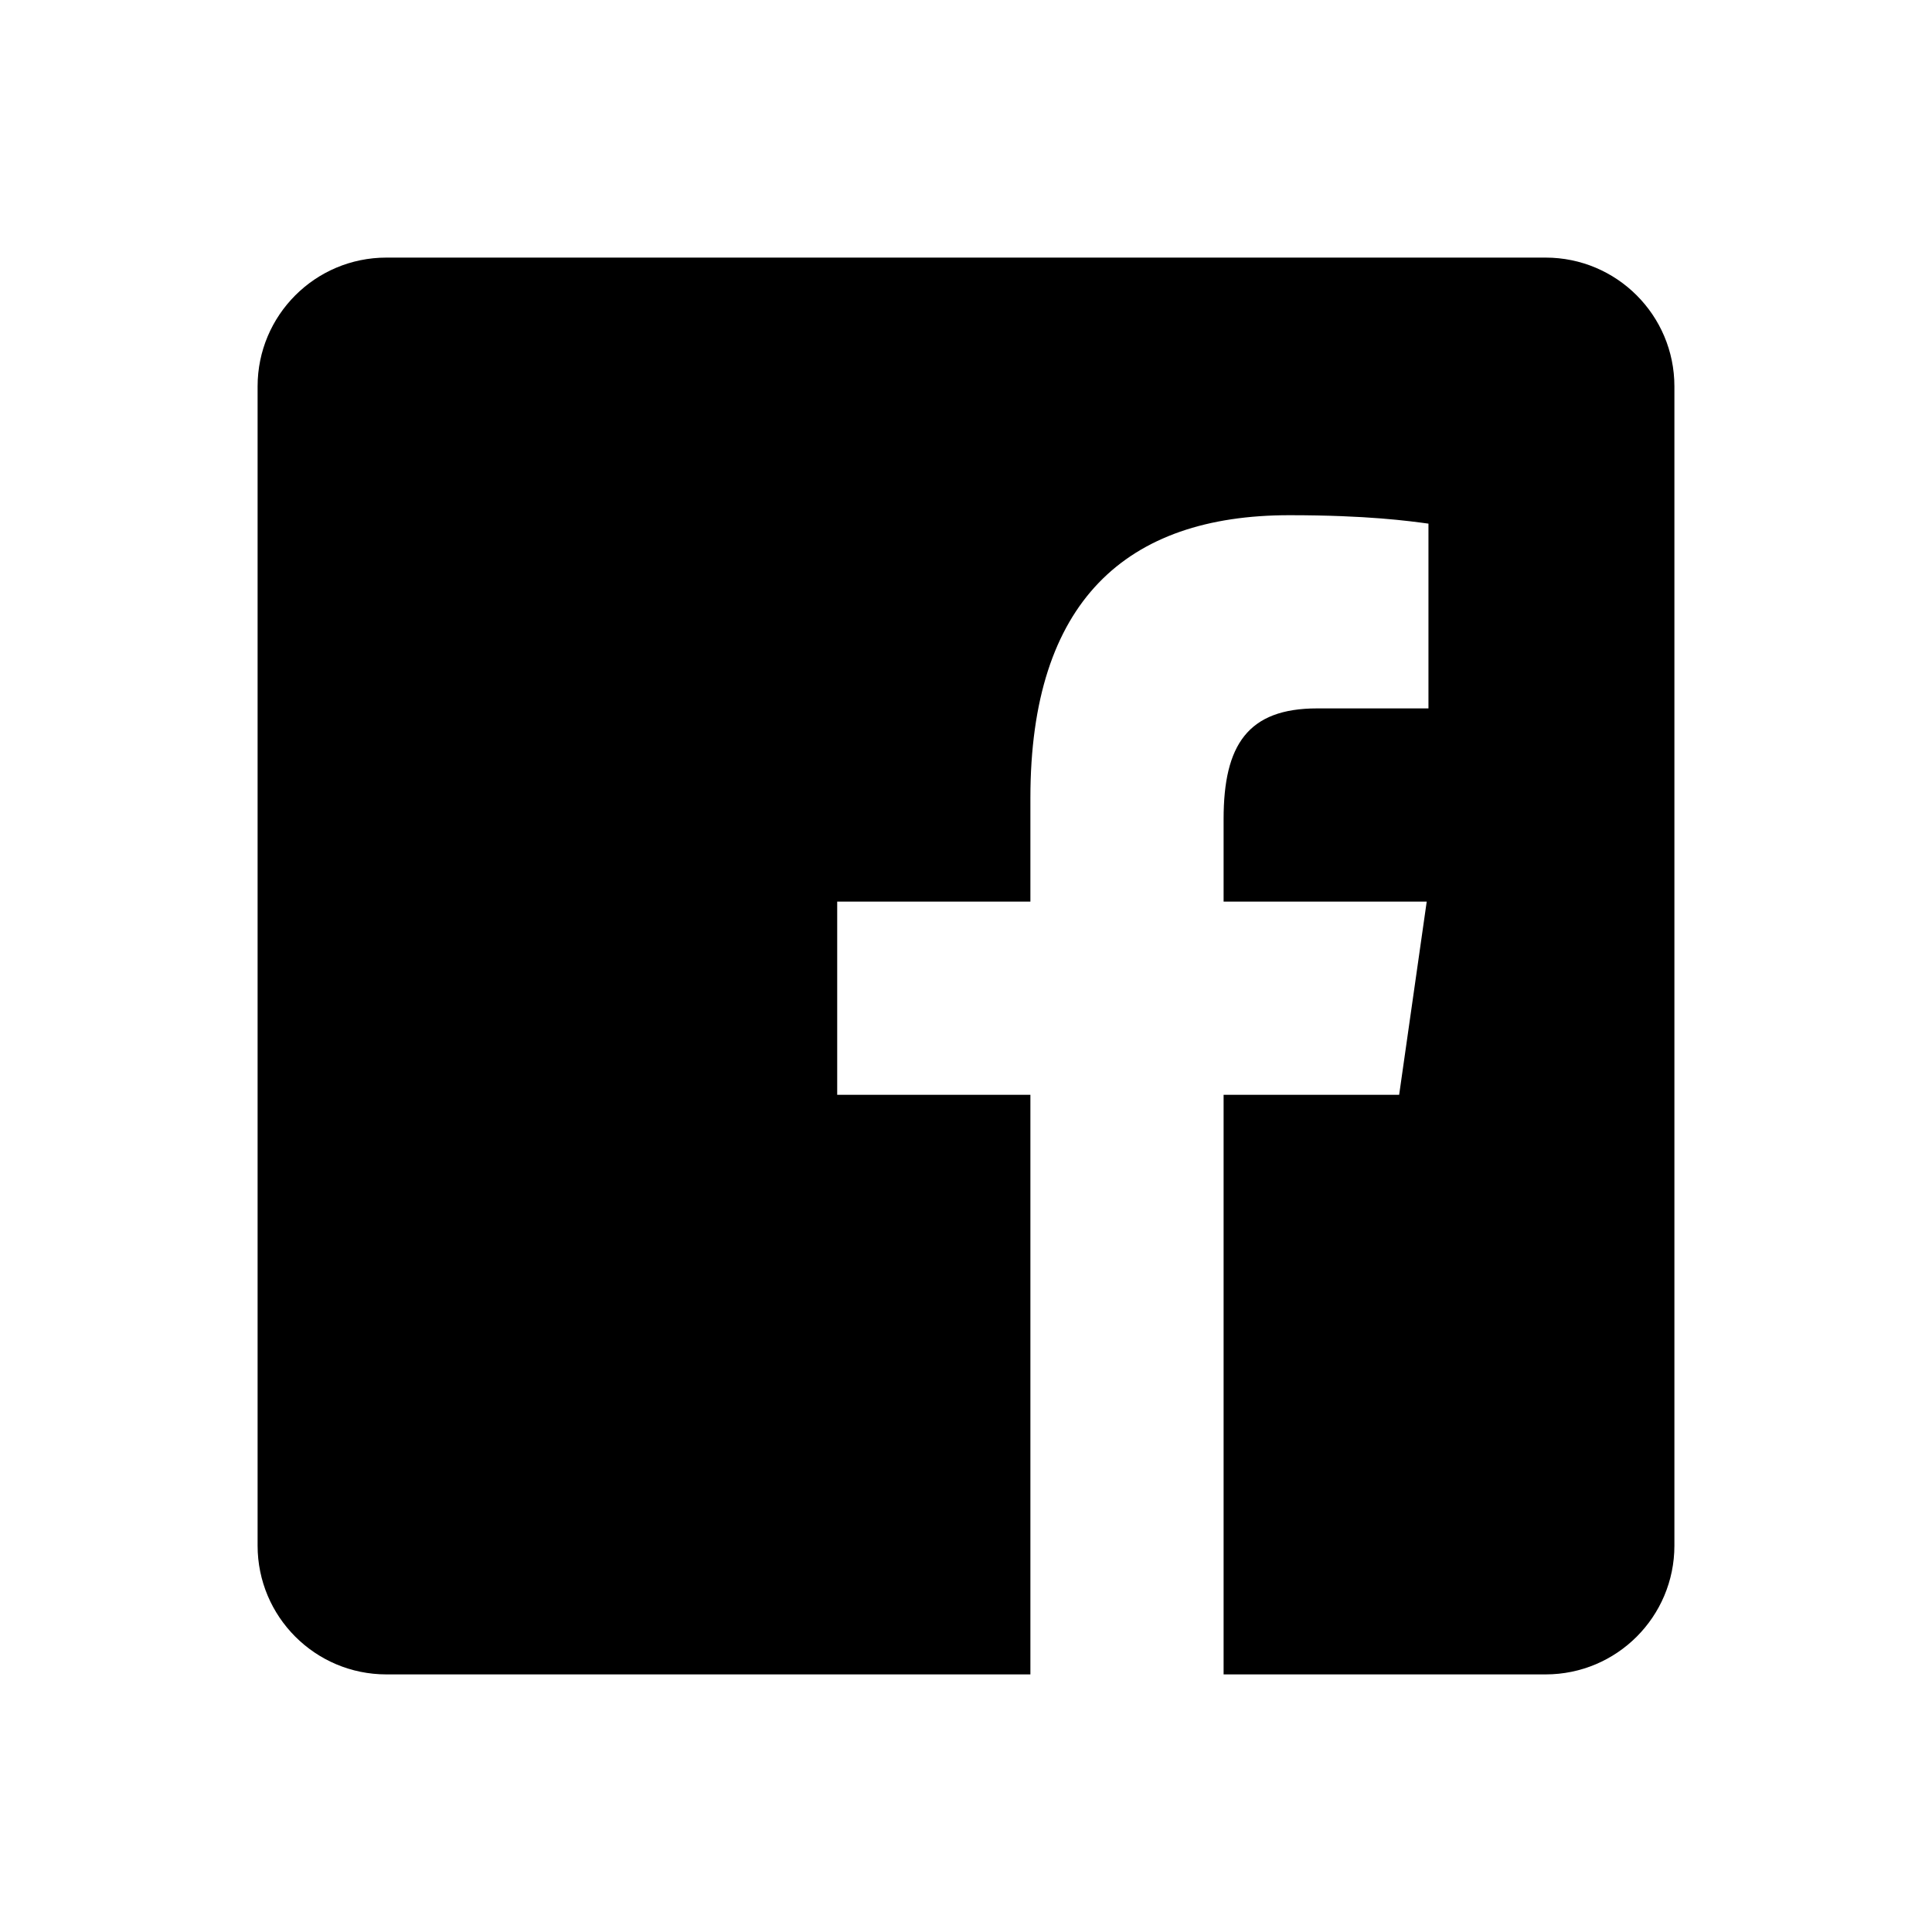
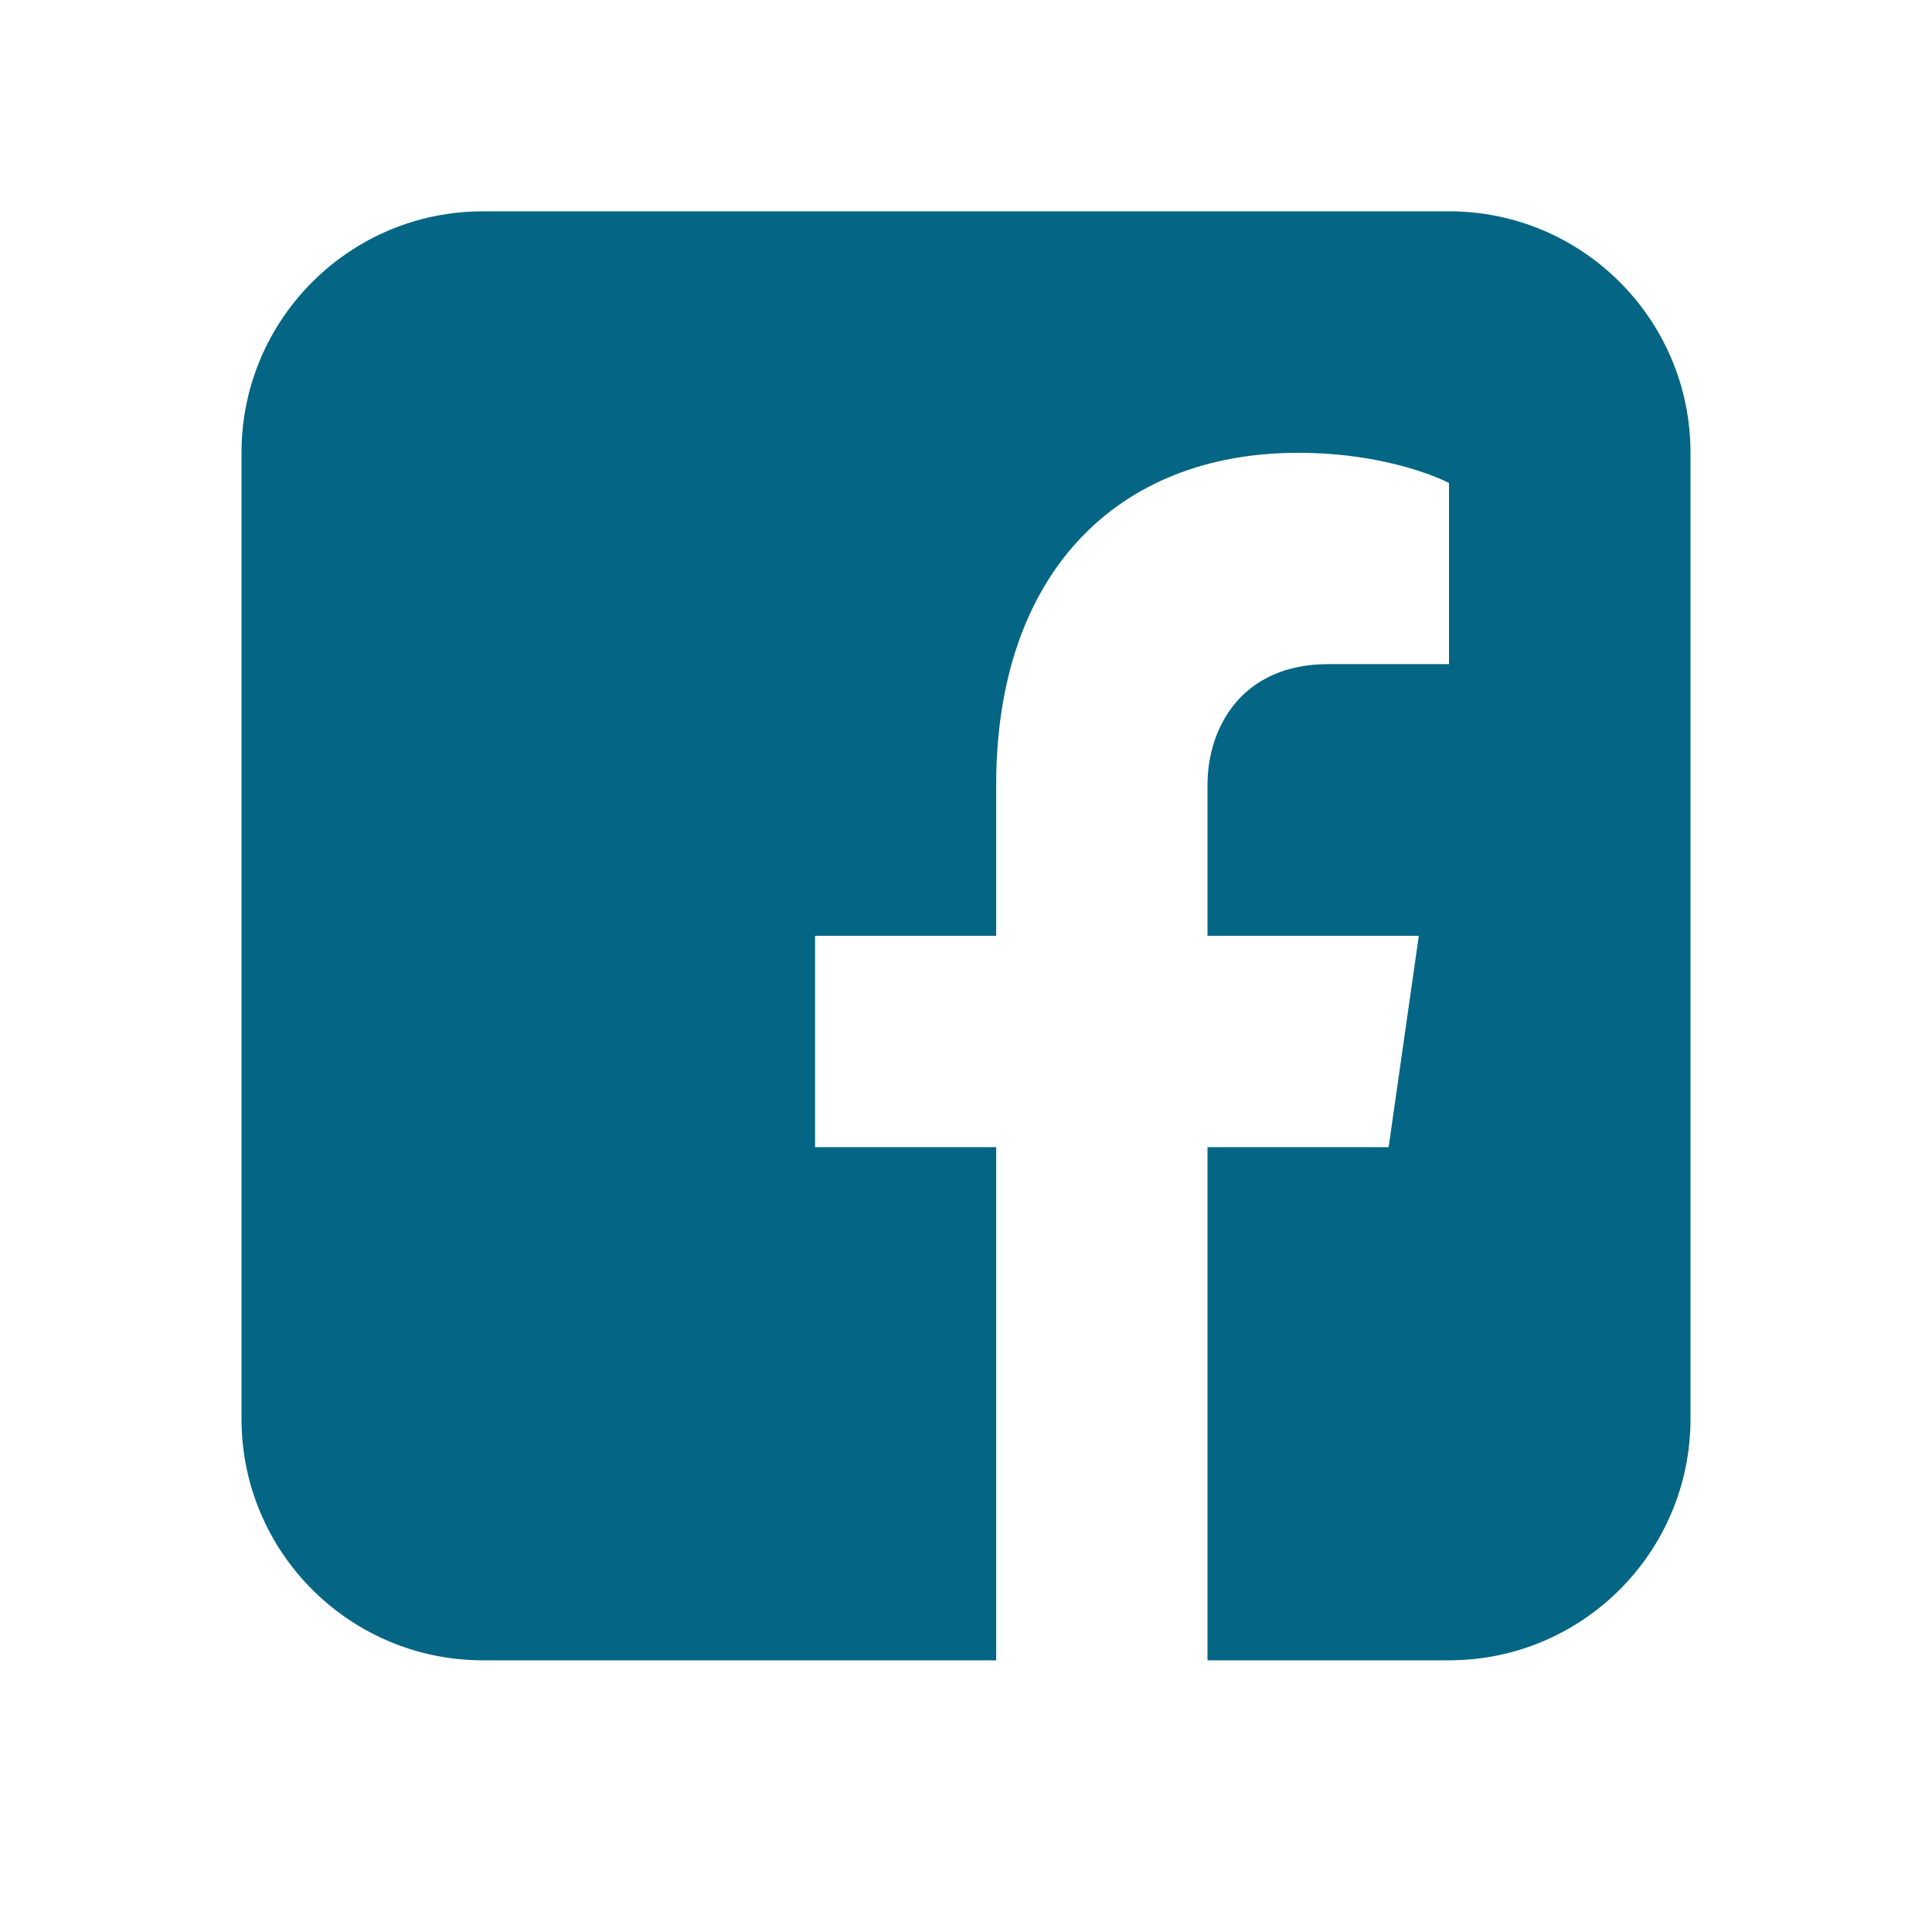
- <svg xmlns="http://www.w3.org/2000/svg" viewBox="0 0 30 30" width="30px" height="30px">
-   <path d="M24,4H6C4.895,4,4,4.895,4,6v18c0,1.105,0.895,2,2,2h10v-9h-3v-3h3v-1.611C16,9.339,17.486,8,20.021,8 c1.214,0,1.856,0.09,2.16,0.131V11h-1.729C19.376,11,19,11.568,19,12.718V14h3.154l-0.428,3H19v9h5c1.105,0,2-0.895,2-2V6 C26,4.895,25.104,4,24,4z" />
+ <svg xmlns="http://www.w3.org/2000/svg" fill="#046684" viewBox="0 0 64 64" width="64px" height="64px">
+   <path d="M48,7H16c-4.418,0-8,3.582-8,8v32c0,4.418,3.582,8,8,8h17V38h-6v-7h6v-5c0-7,4-11,10-11c3.133,0,5,1,5,1v6h-4 c-2.86,0-4,2.093-4,4v5h7l-1,7h-6v17h8c4.418,0,8-3.582,8-8V15C56,10.582,52.418,7,48,7z" />
</svg>
